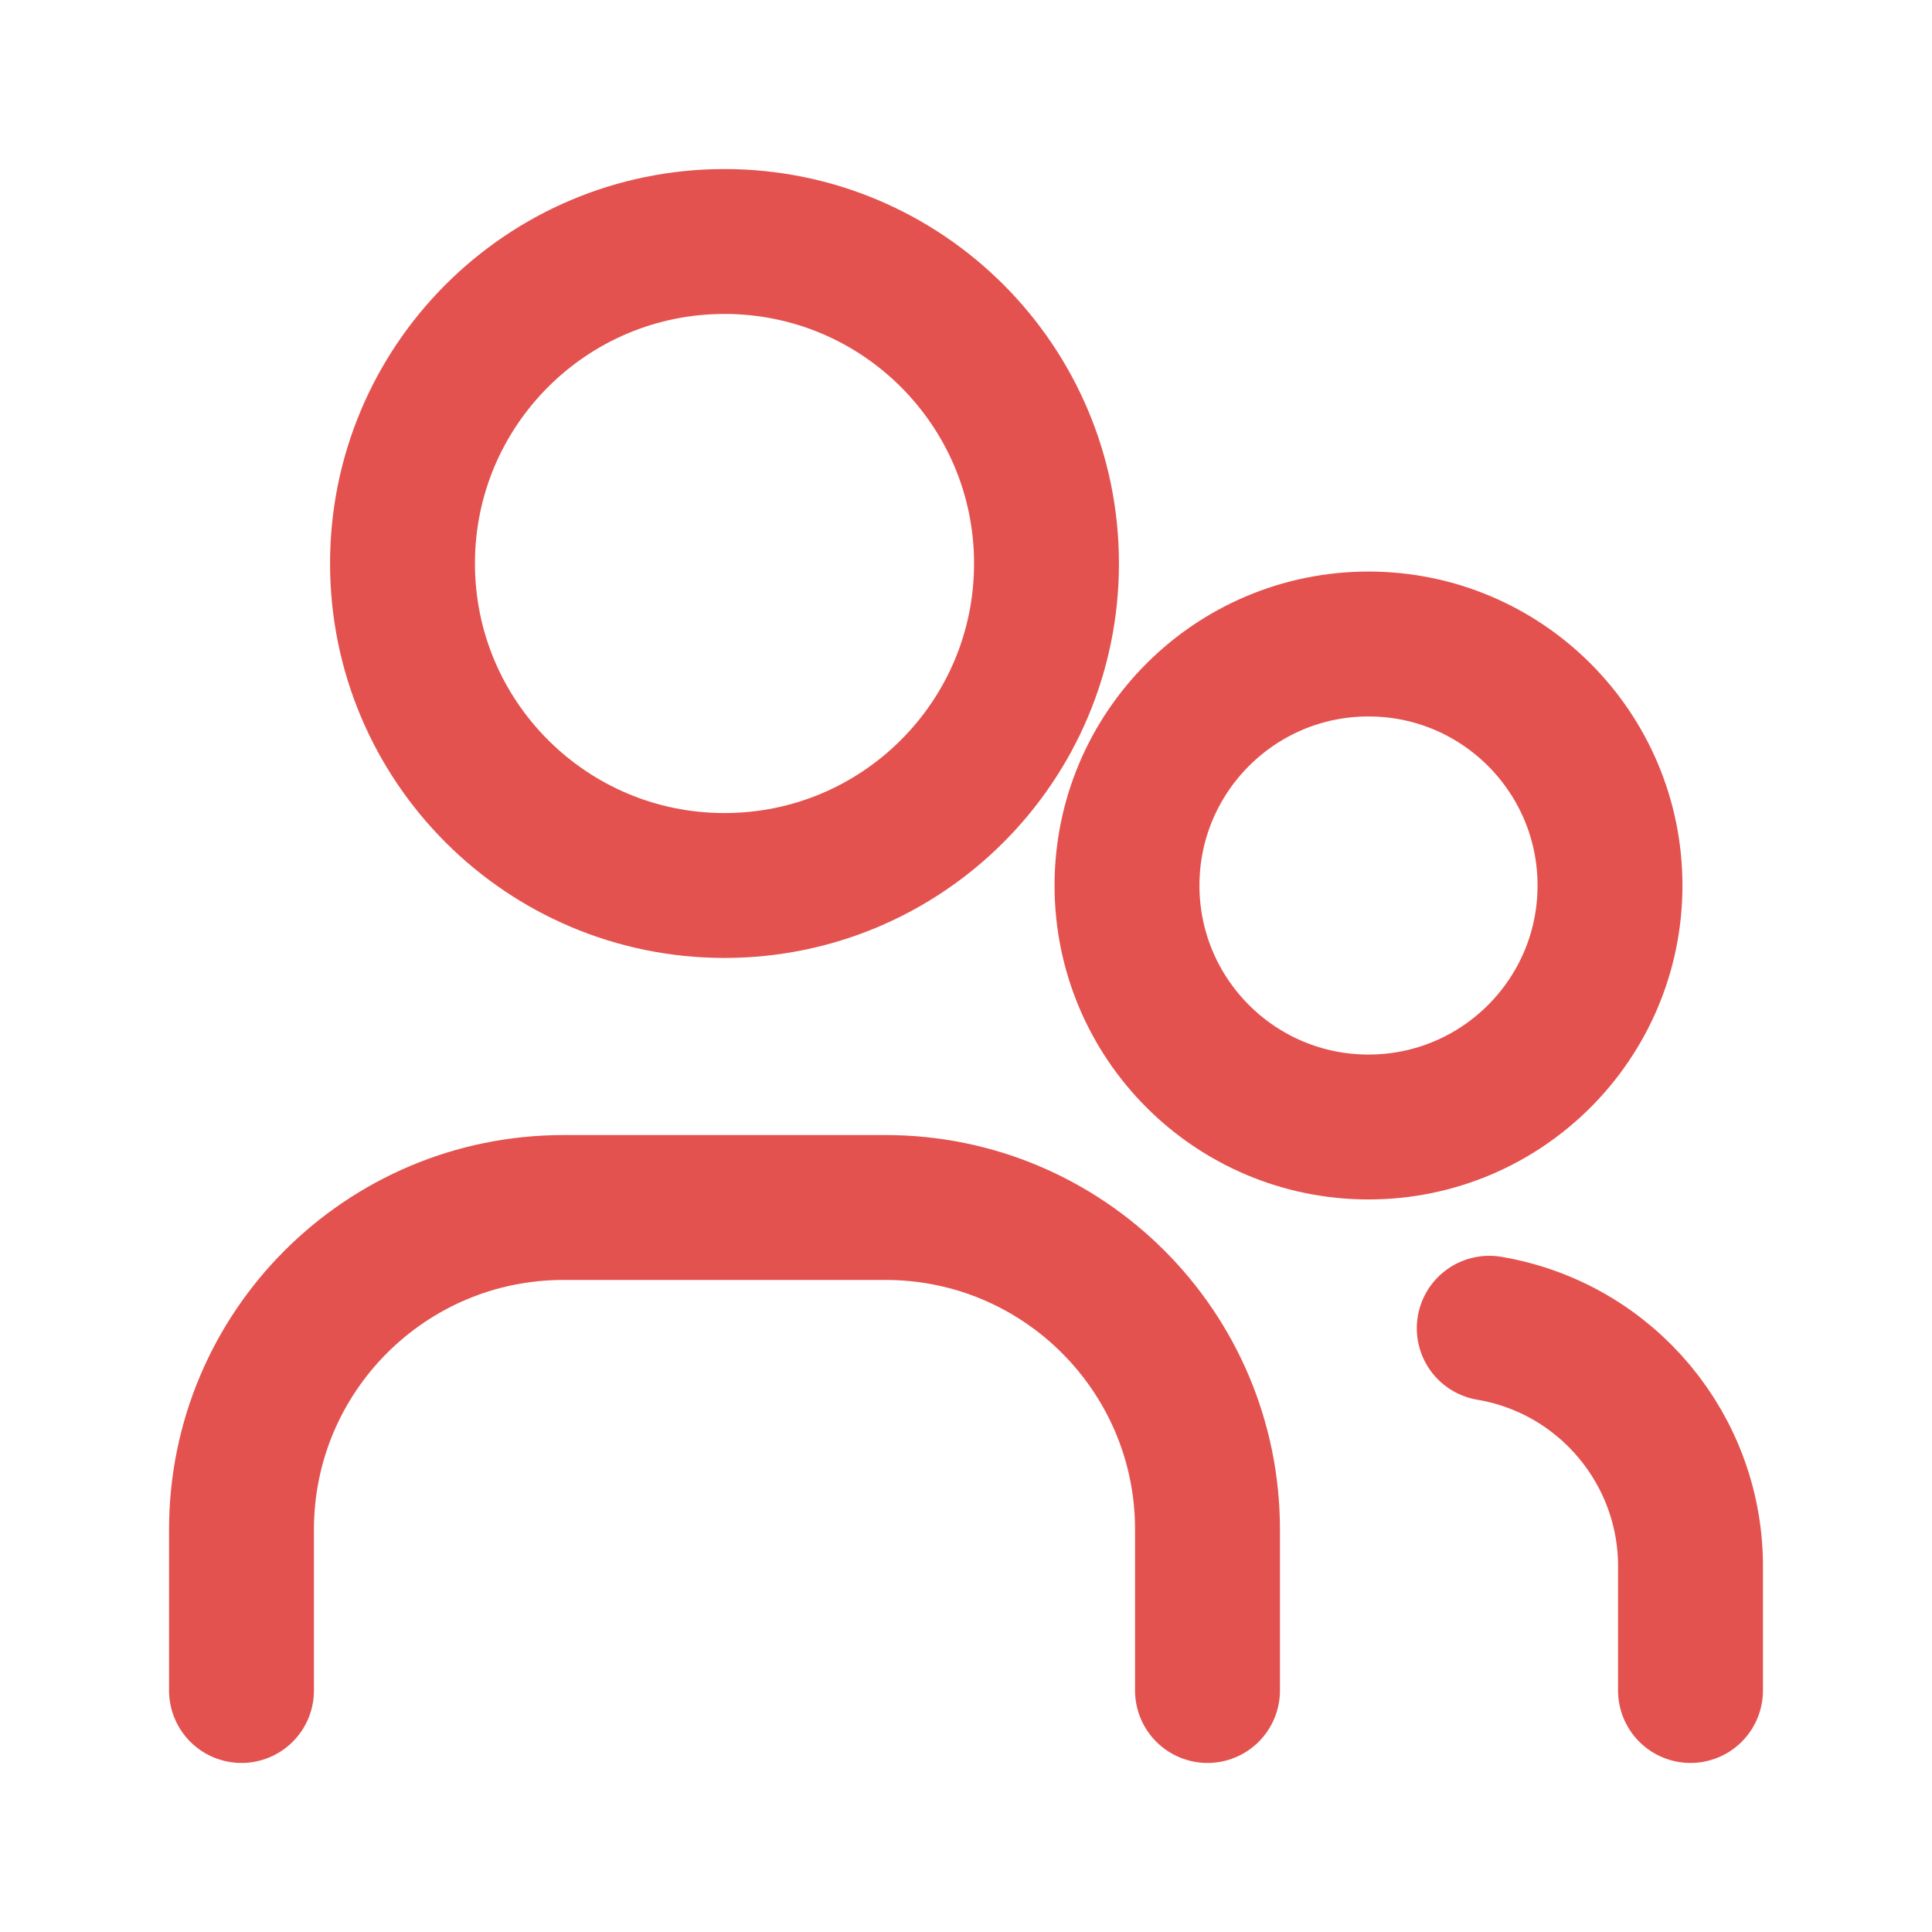
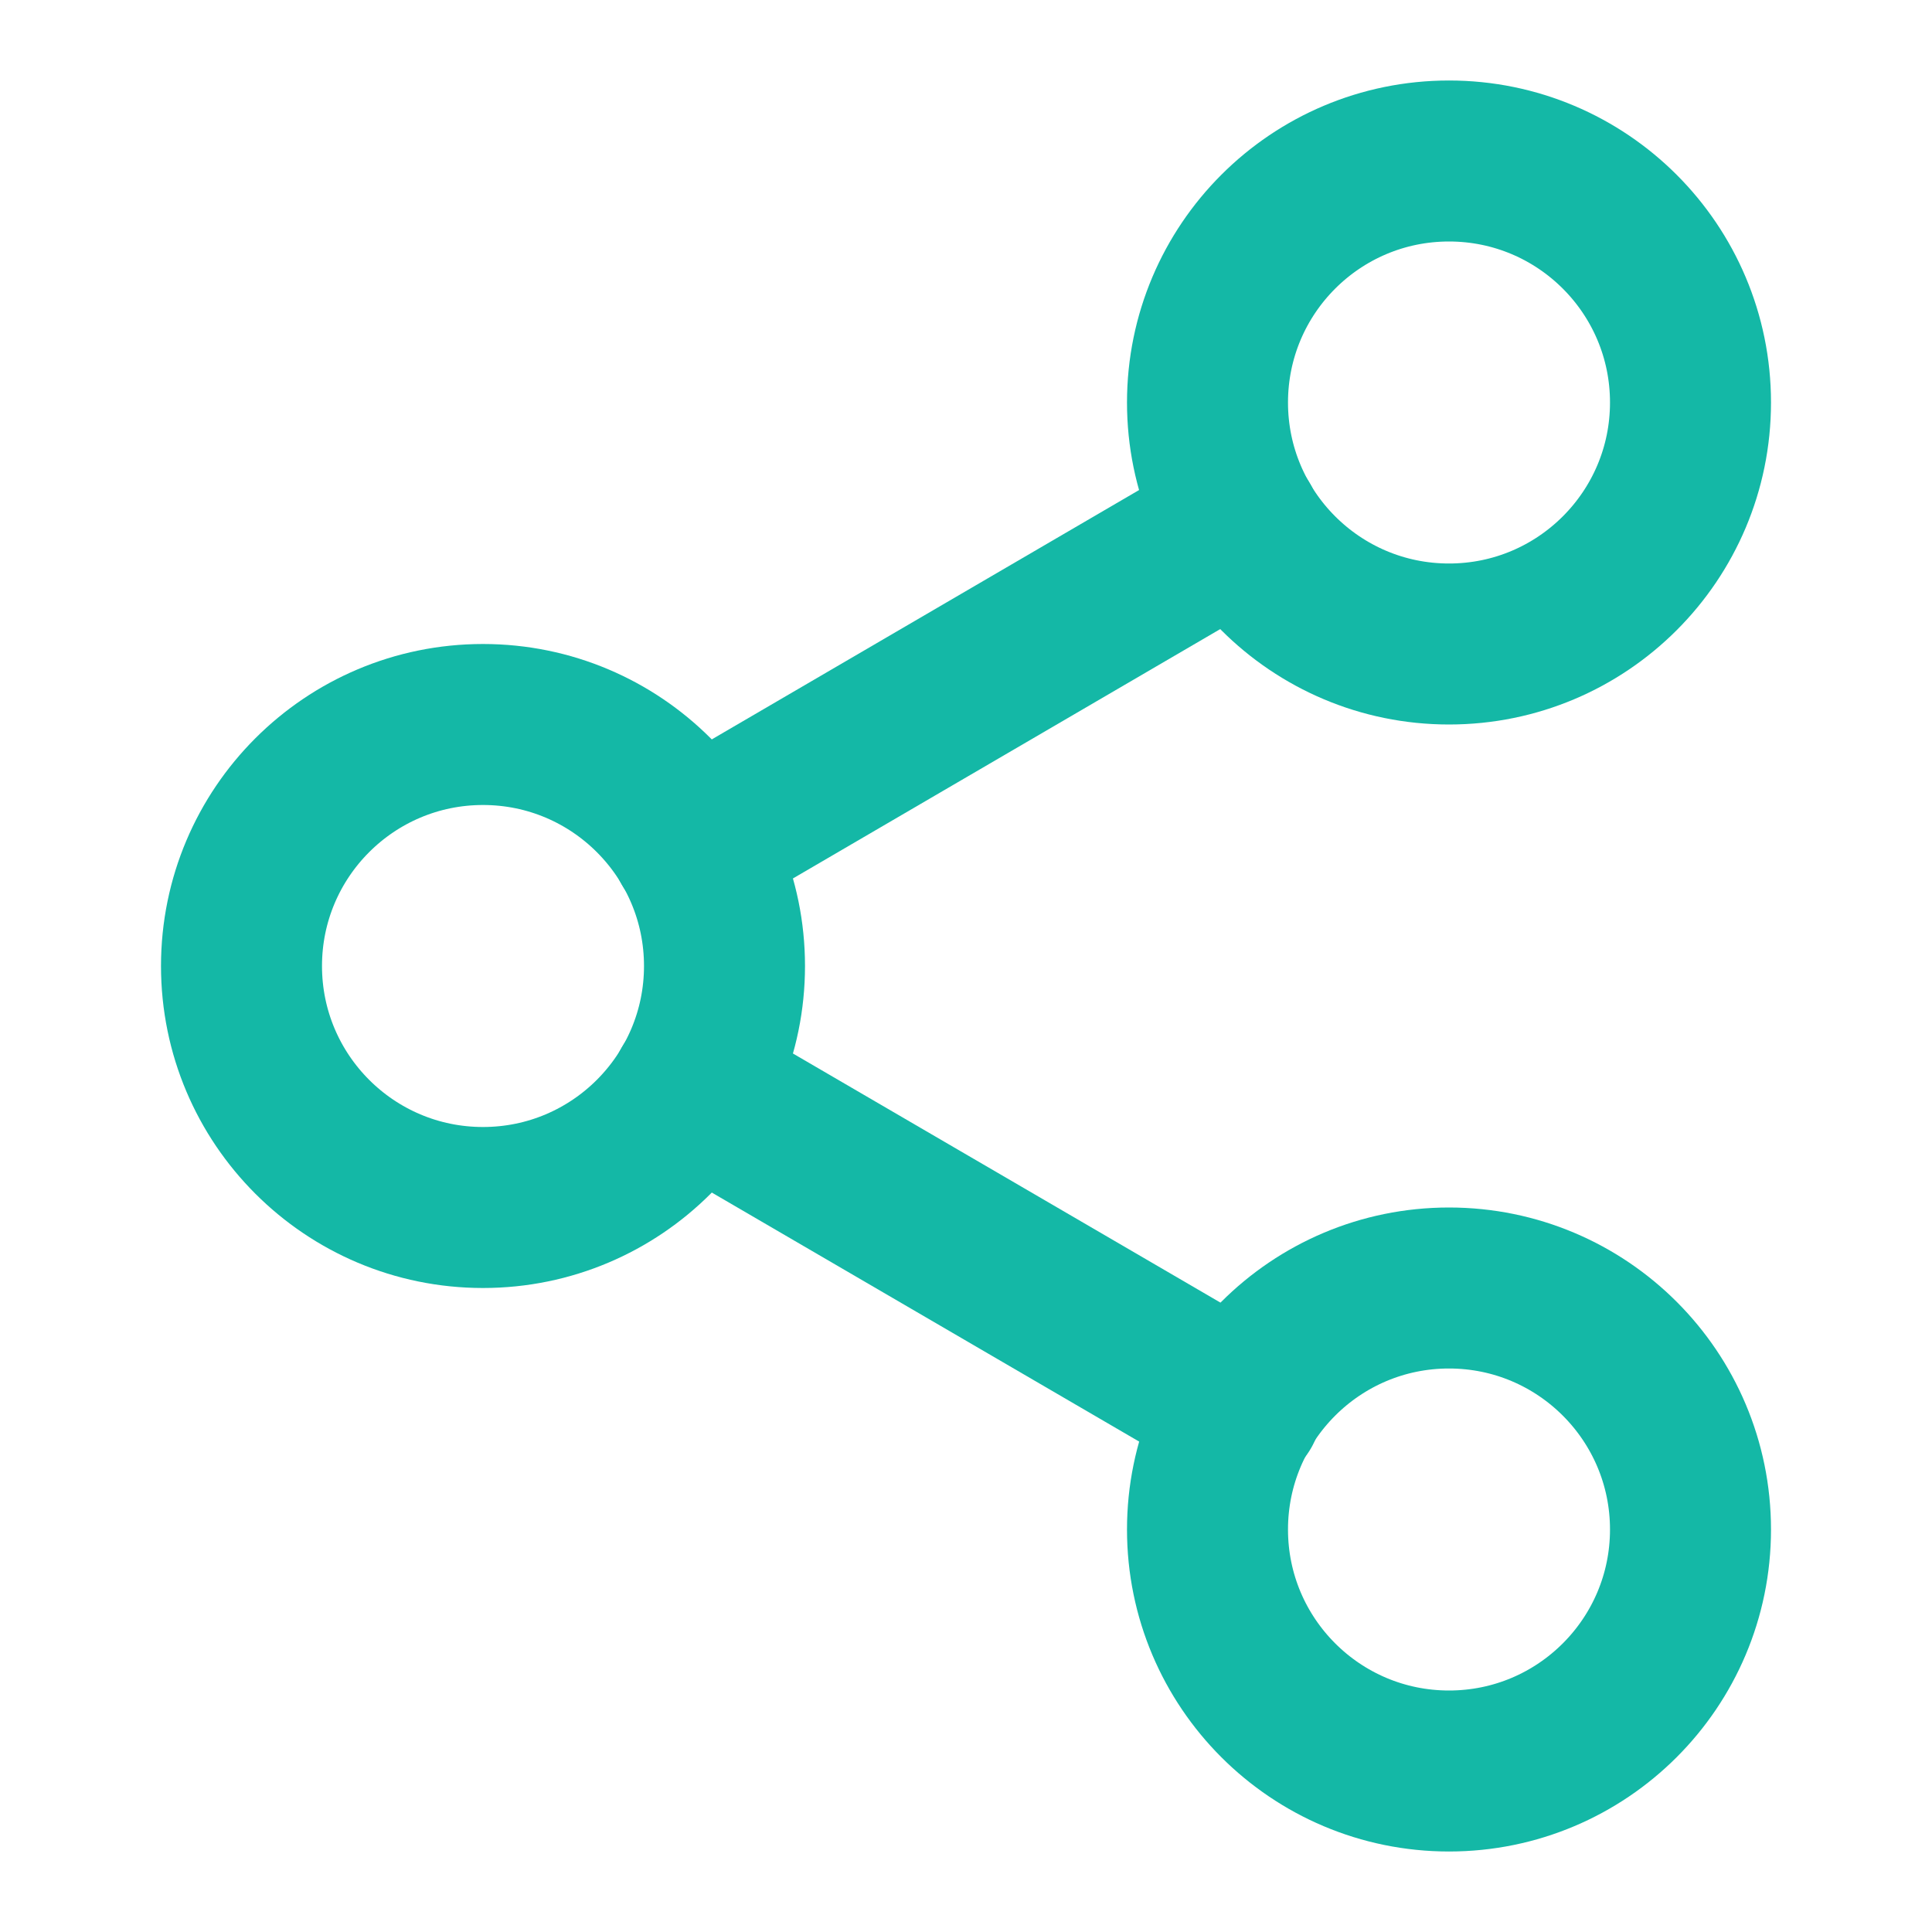
- <svg xmlns="http://www.w3.org/2000/svg" width="24" height="24" viewBox="0 0 24 24" fill="none" stroke="#E4524F" stroke-width="1.8" stroke-linecap="round" stroke-linejoin="round">
-   <circle cx="9" cy="7" r="4" />
-   <path d="M3 21v-2a4 4 0 0 1 4-4h4a4 4 0 0 1 4 4v2" />
-   <circle cx="17" cy="11" r="3" />
-   <path d="M21 21v-1.5a3 3 0 0 0-2.5-3" />
+ <svg xmlns="http://www.w3.org/2000/svg" width="24" height="24" viewBox="0 0 24 24" fill="none" stroke="#14B8A6" stroke-width="2" stroke-linecap="round" stroke-linejoin="round">
+   <circle cx="18" cy="5" r="3" />
+   <circle cx="6" cy="12" r="3" />
+   <circle cx="18" cy="19" r="3" />
+   <line x1="8.59" y1="13.51" x2="15.42" y2="17.49" />
+   <line x1="15.41" y1="6.51" x2="8.59" y2="10.49" />
</svg>
